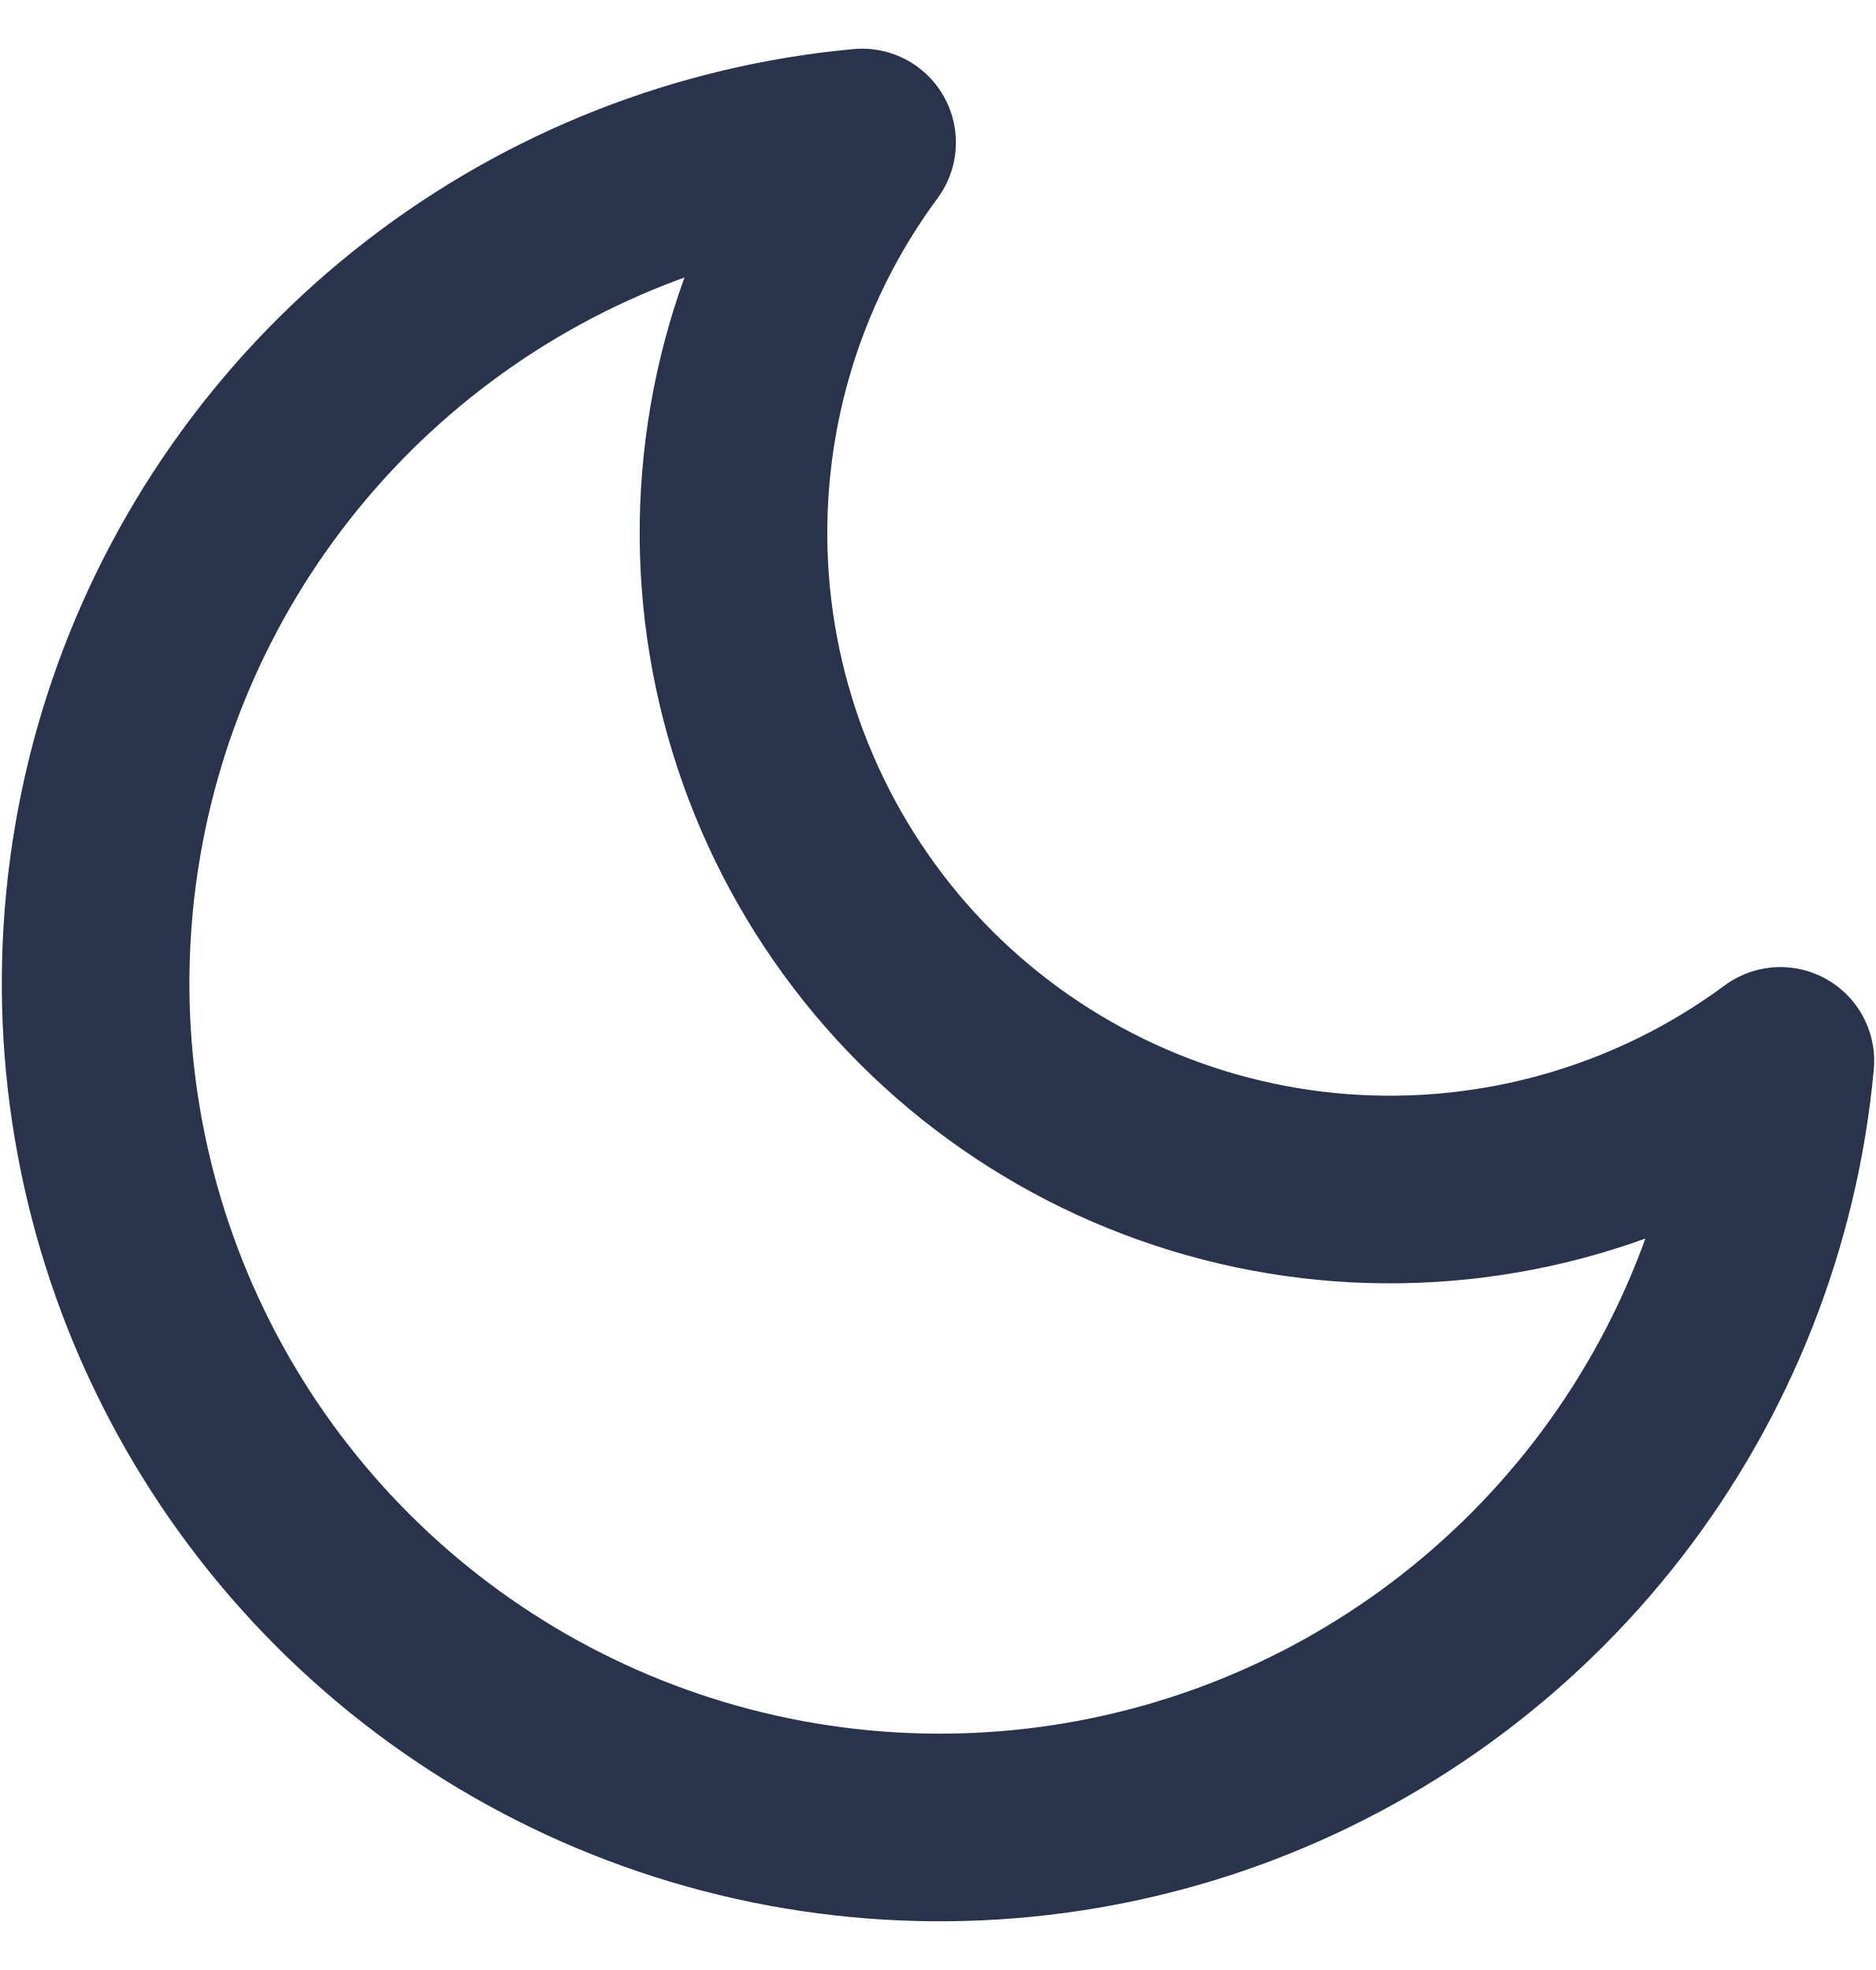
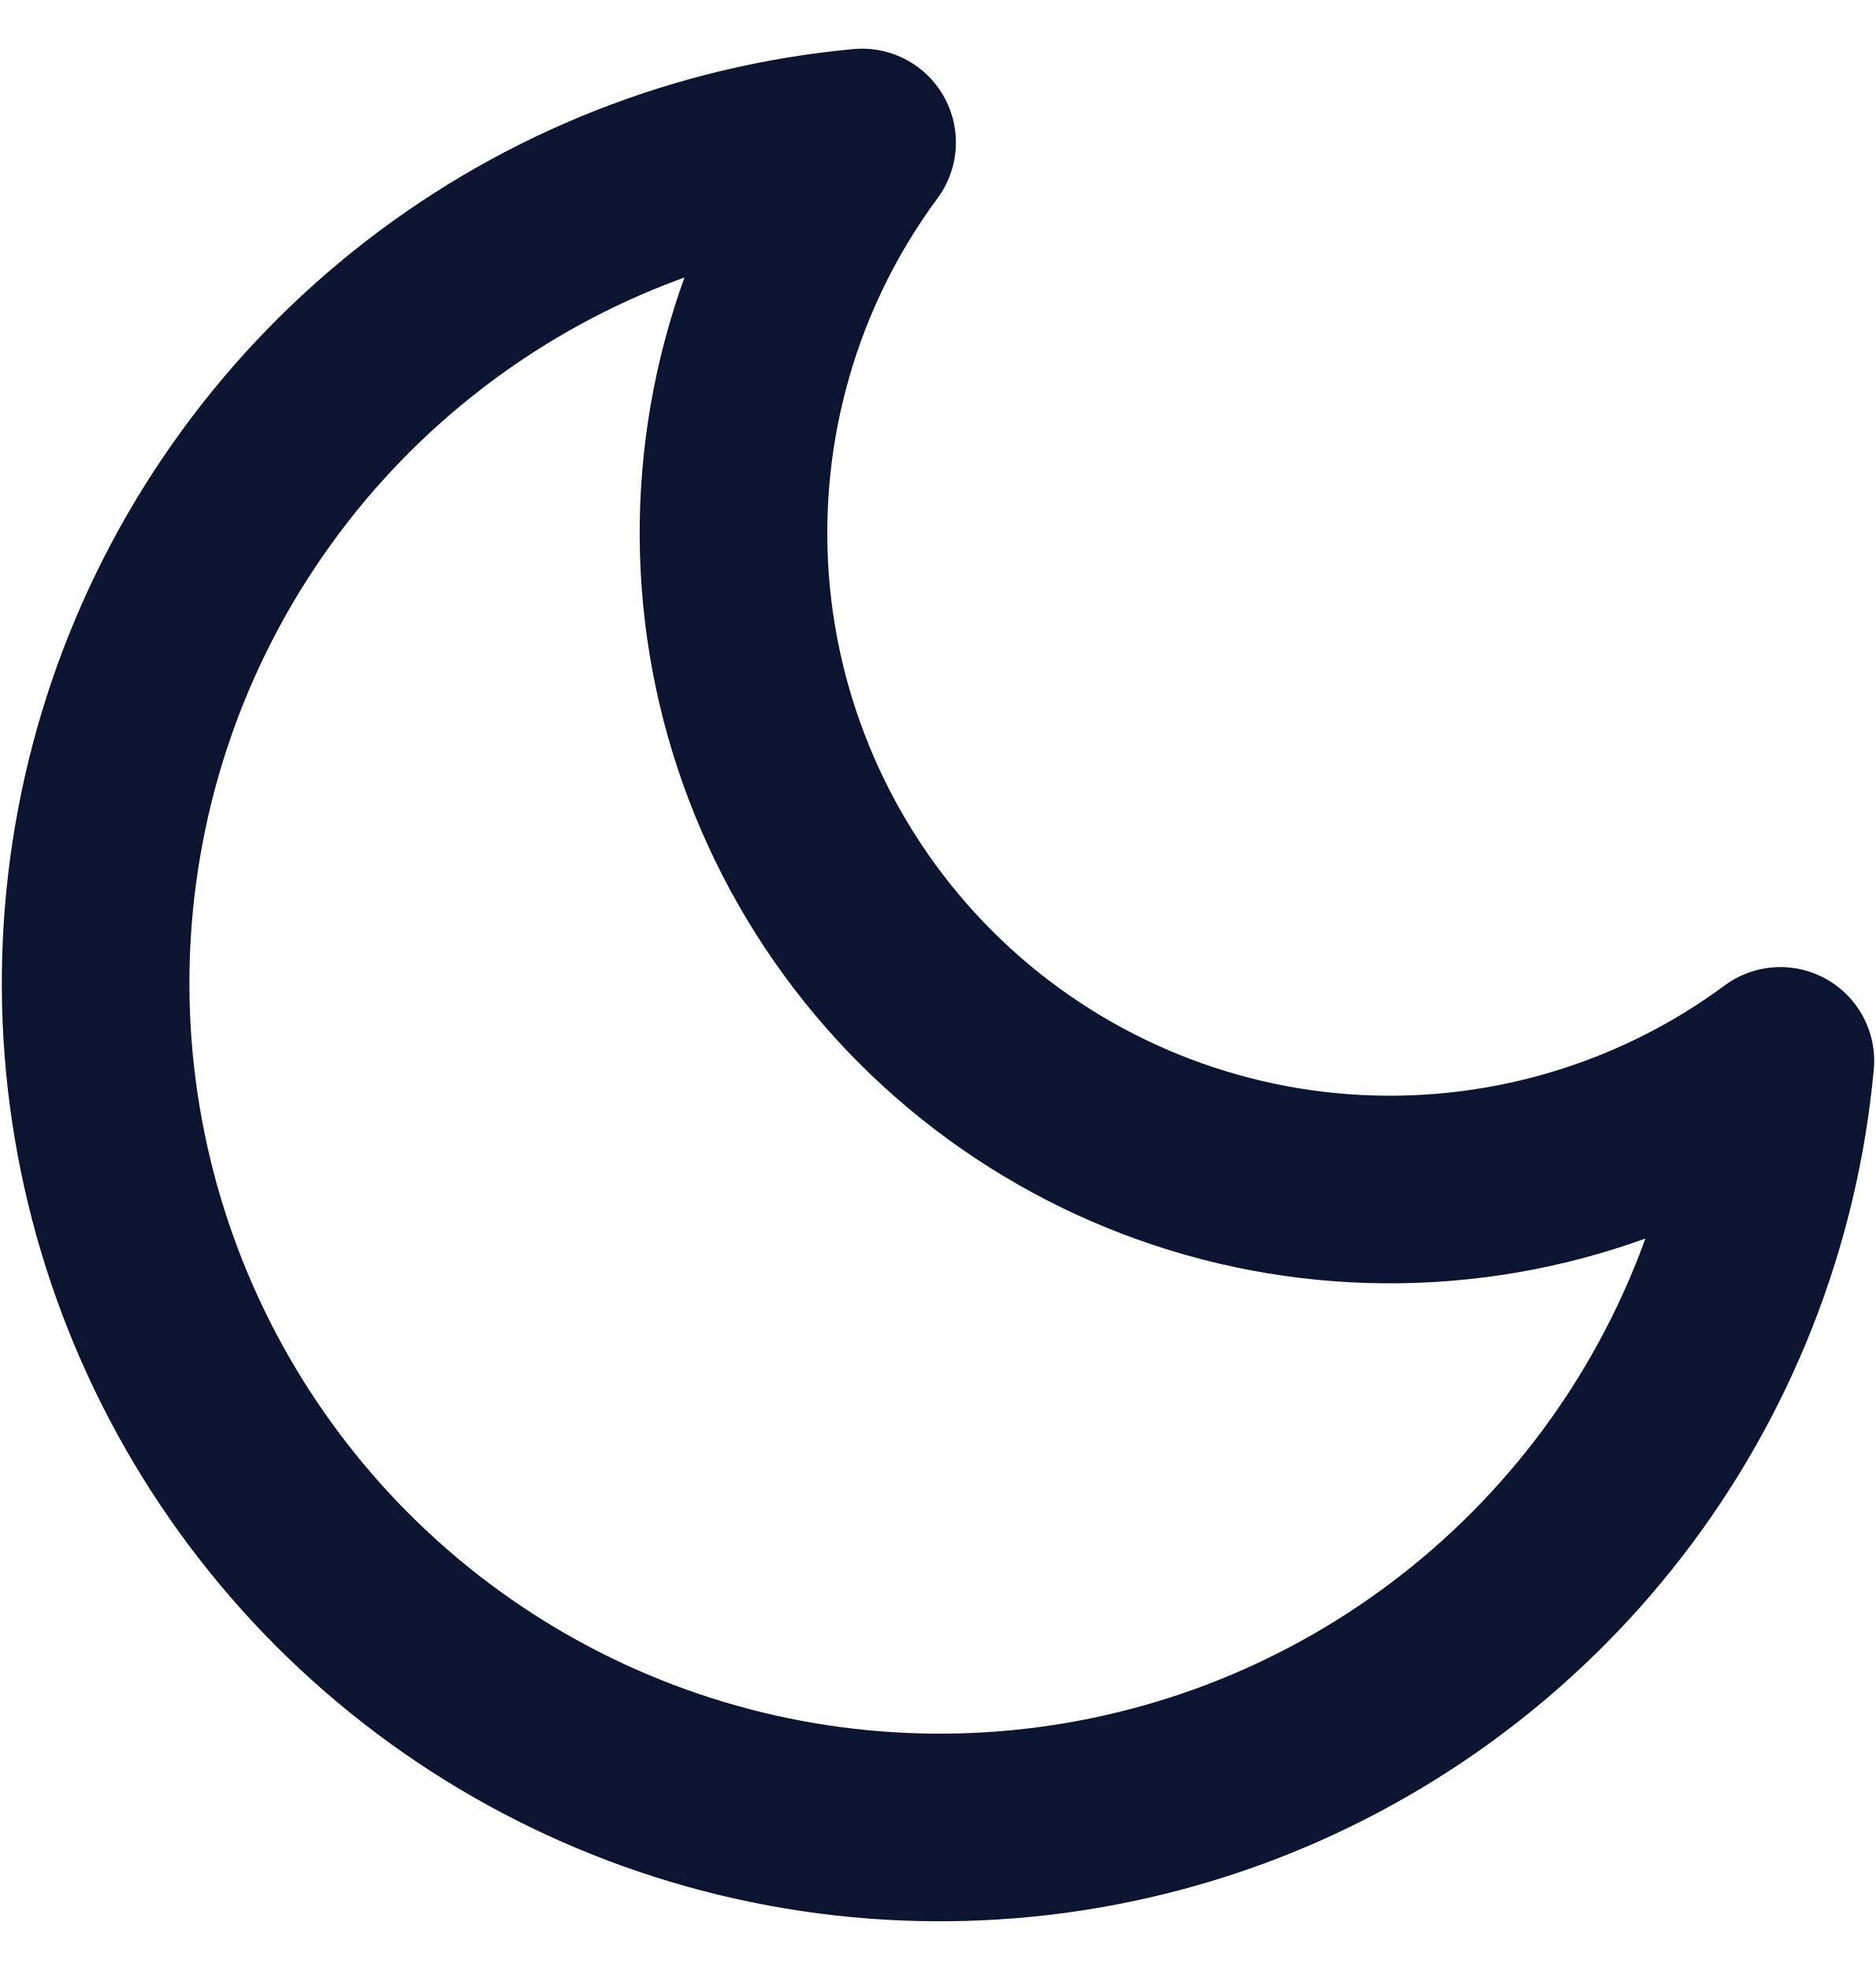
<svg xmlns="http://www.w3.org/2000/svg" width="20" height="21" viewBox="0 0 20 21" fill="none">
-   <path d="M18.981 11.309C18.824 13.011 18.185 14.633 17.139 15.986C16.093 17.338 14.684 18.365 13.077 18.946C11.469 19.526 9.729 19.637 8.06 19.265C6.392 18.893 4.864 18.054 3.655 16.845C2.446 15.636 1.607 14.108 1.235 12.44C0.863 10.771 0.974 9.031 1.554 7.423C2.135 5.816 3.162 4.406 4.514 3.361C5.866 2.315 7.489 1.676 9.191 1.519C8.194 2.867 7.715 4.529 7.839 6.201C7.964 7.872 8.685 9.444 9.87 10.63C11.056 11.815 12.627 12.536 14.299 12.661C15.971 12.785 17.633 12.306 18.981 11.309V11.309Z" stroke="#0B1532" stroke-opacity="0.87" stroke-width="2" stroke-linecap="round" stroke-linejoin="round" />
+   <path d="M18.981 11.309C18.824 13.011 18.185 14.633 17.139 15.986C16.093 17.338 14.684 18.365 13.077 18.946C11.469 19.526 9.729 19.637 8.06 19.265C6.392 18.893 4.864 18.054 3.655 16.845C2.446 15.636 1.607 14.108 1.235 12.44C0.863 10.771 0.974 9.031 1.554 7.423C2.135 5.816 3.162 4.406 4.514 3.361C5.866 2.315 7.489 1.676 9.191 1.519C8.194 2.867 7.715 4.529 7.839 6.201C7.964 7.872 8.685 9.444 9.87 10.63C11.056 11.815 12.627 12.536 14.299 12.661C15.971 12.785 17.633 12.306 18.981 11.309V11.309Z" stroke="#0B1532" stroke-width="2" stroke-linecap="round" stroke-linejoin="round" />
</svg>
